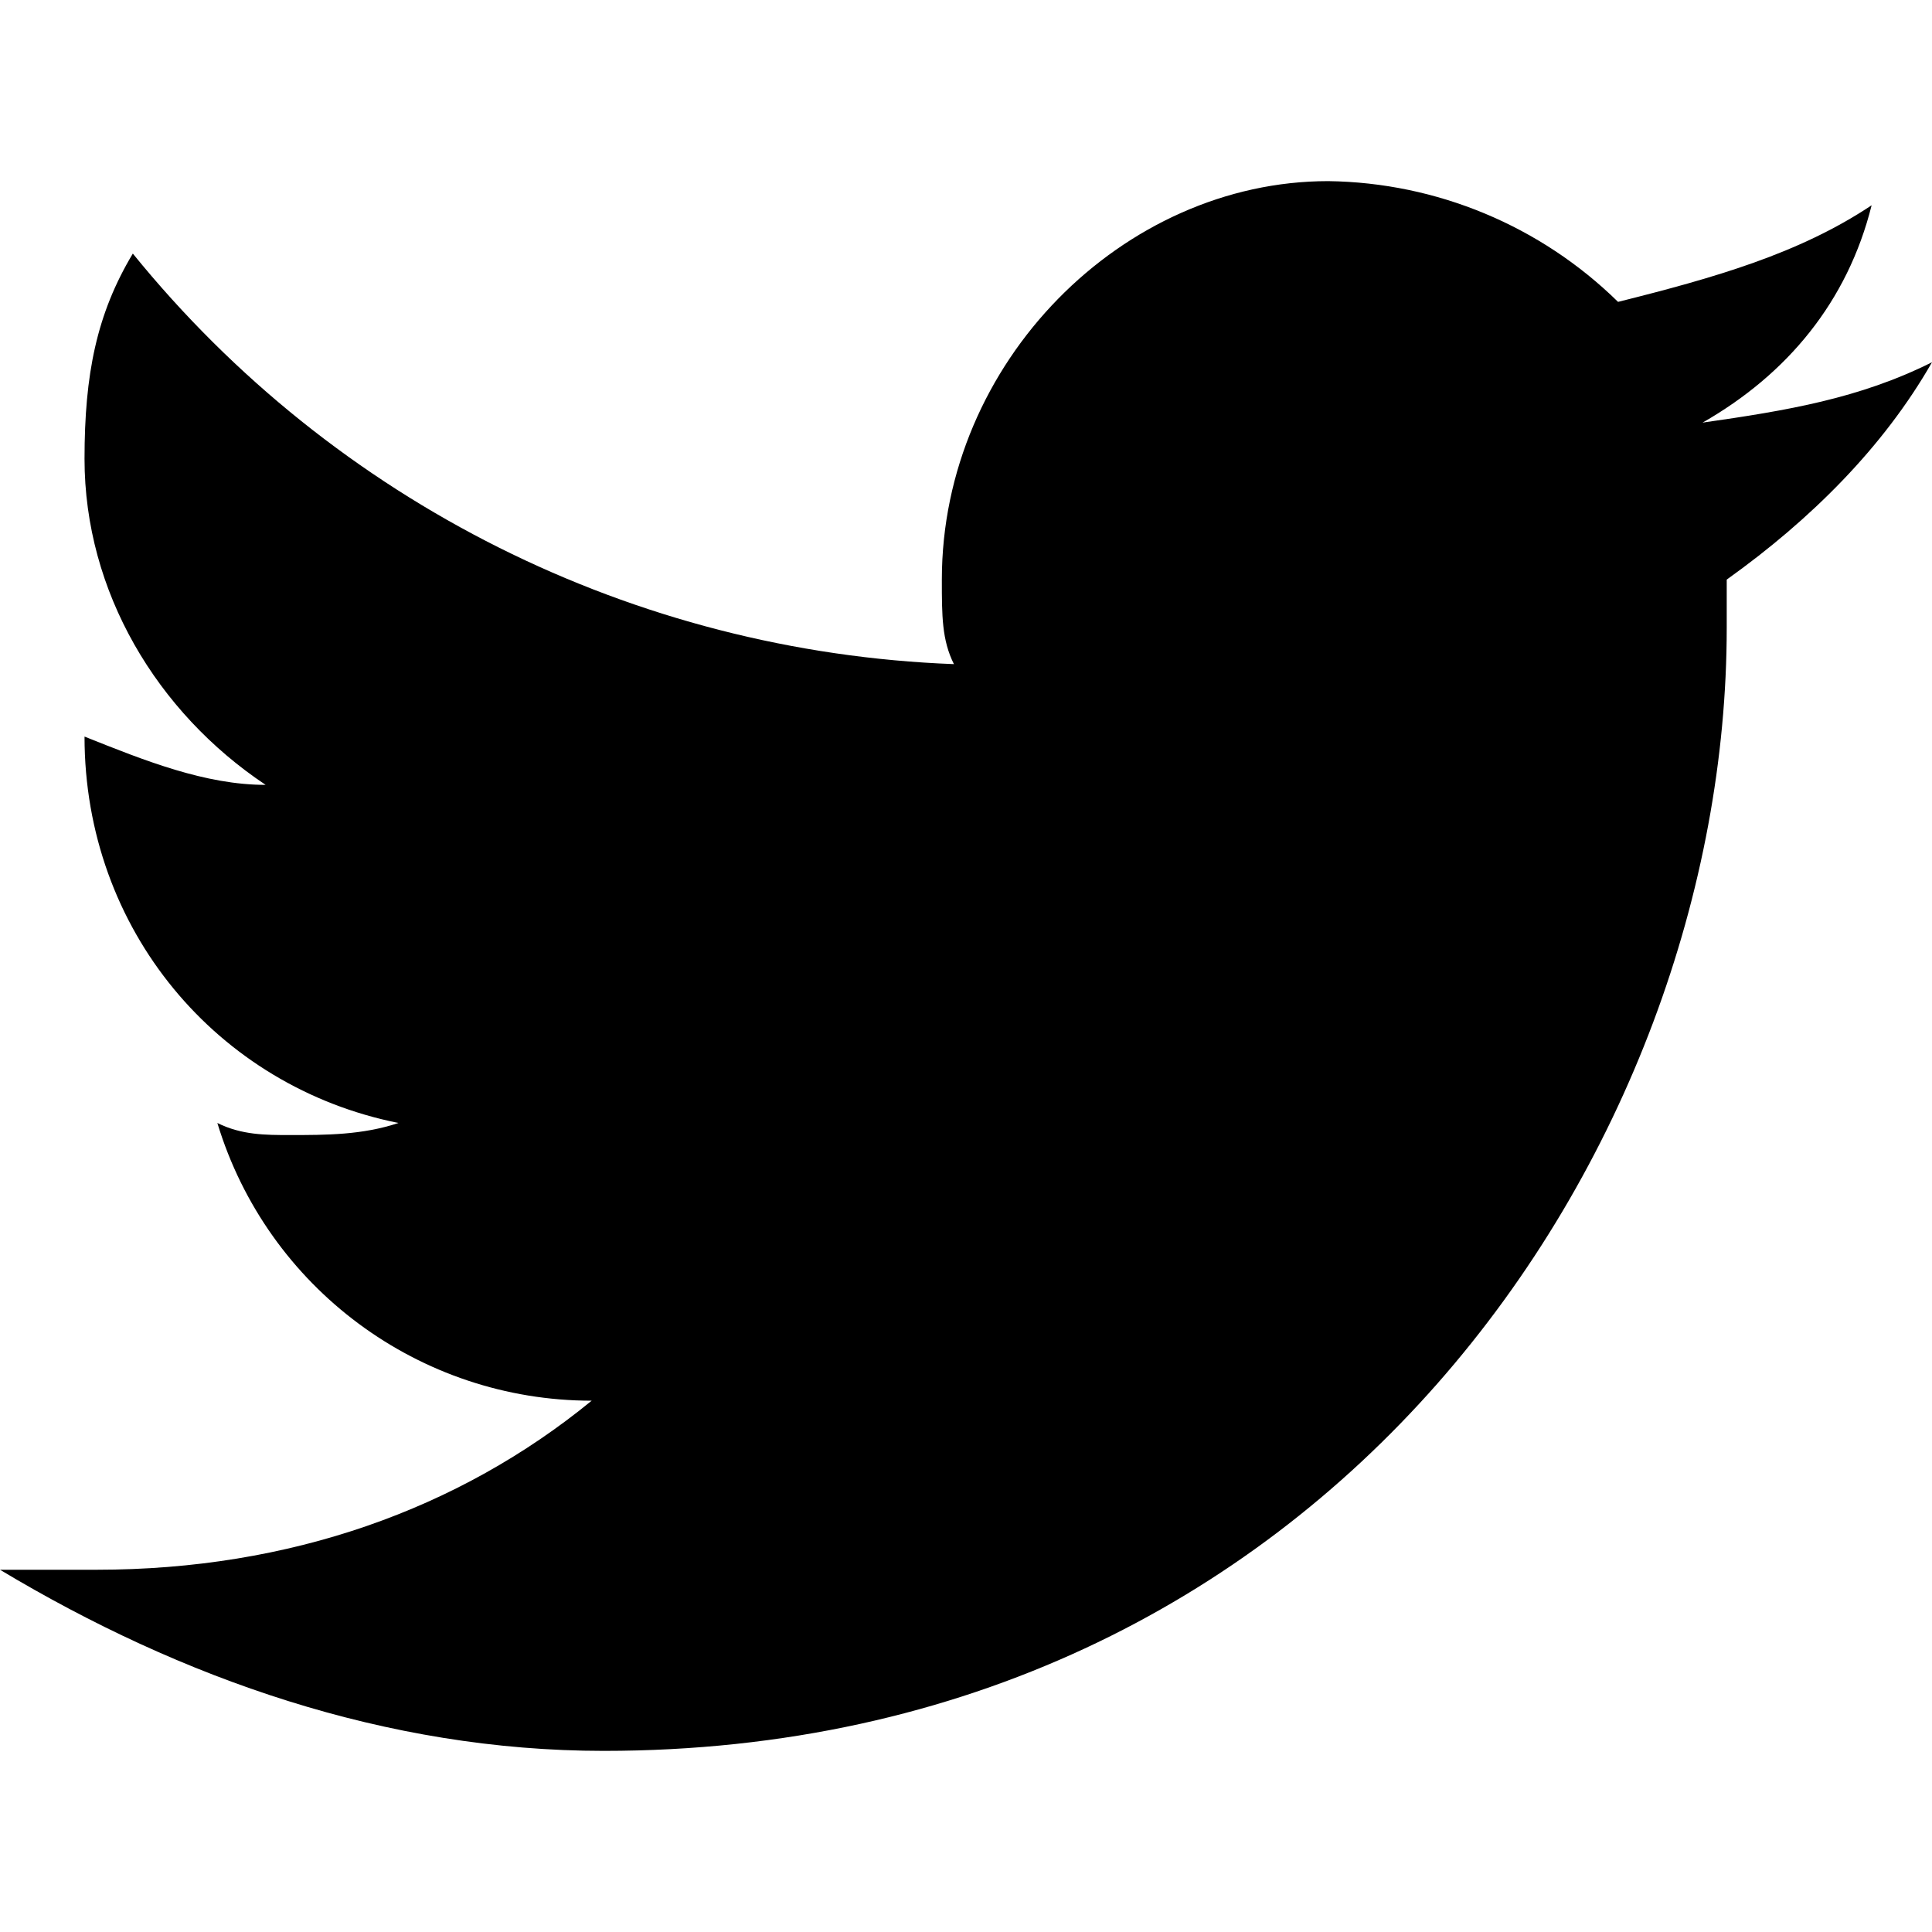
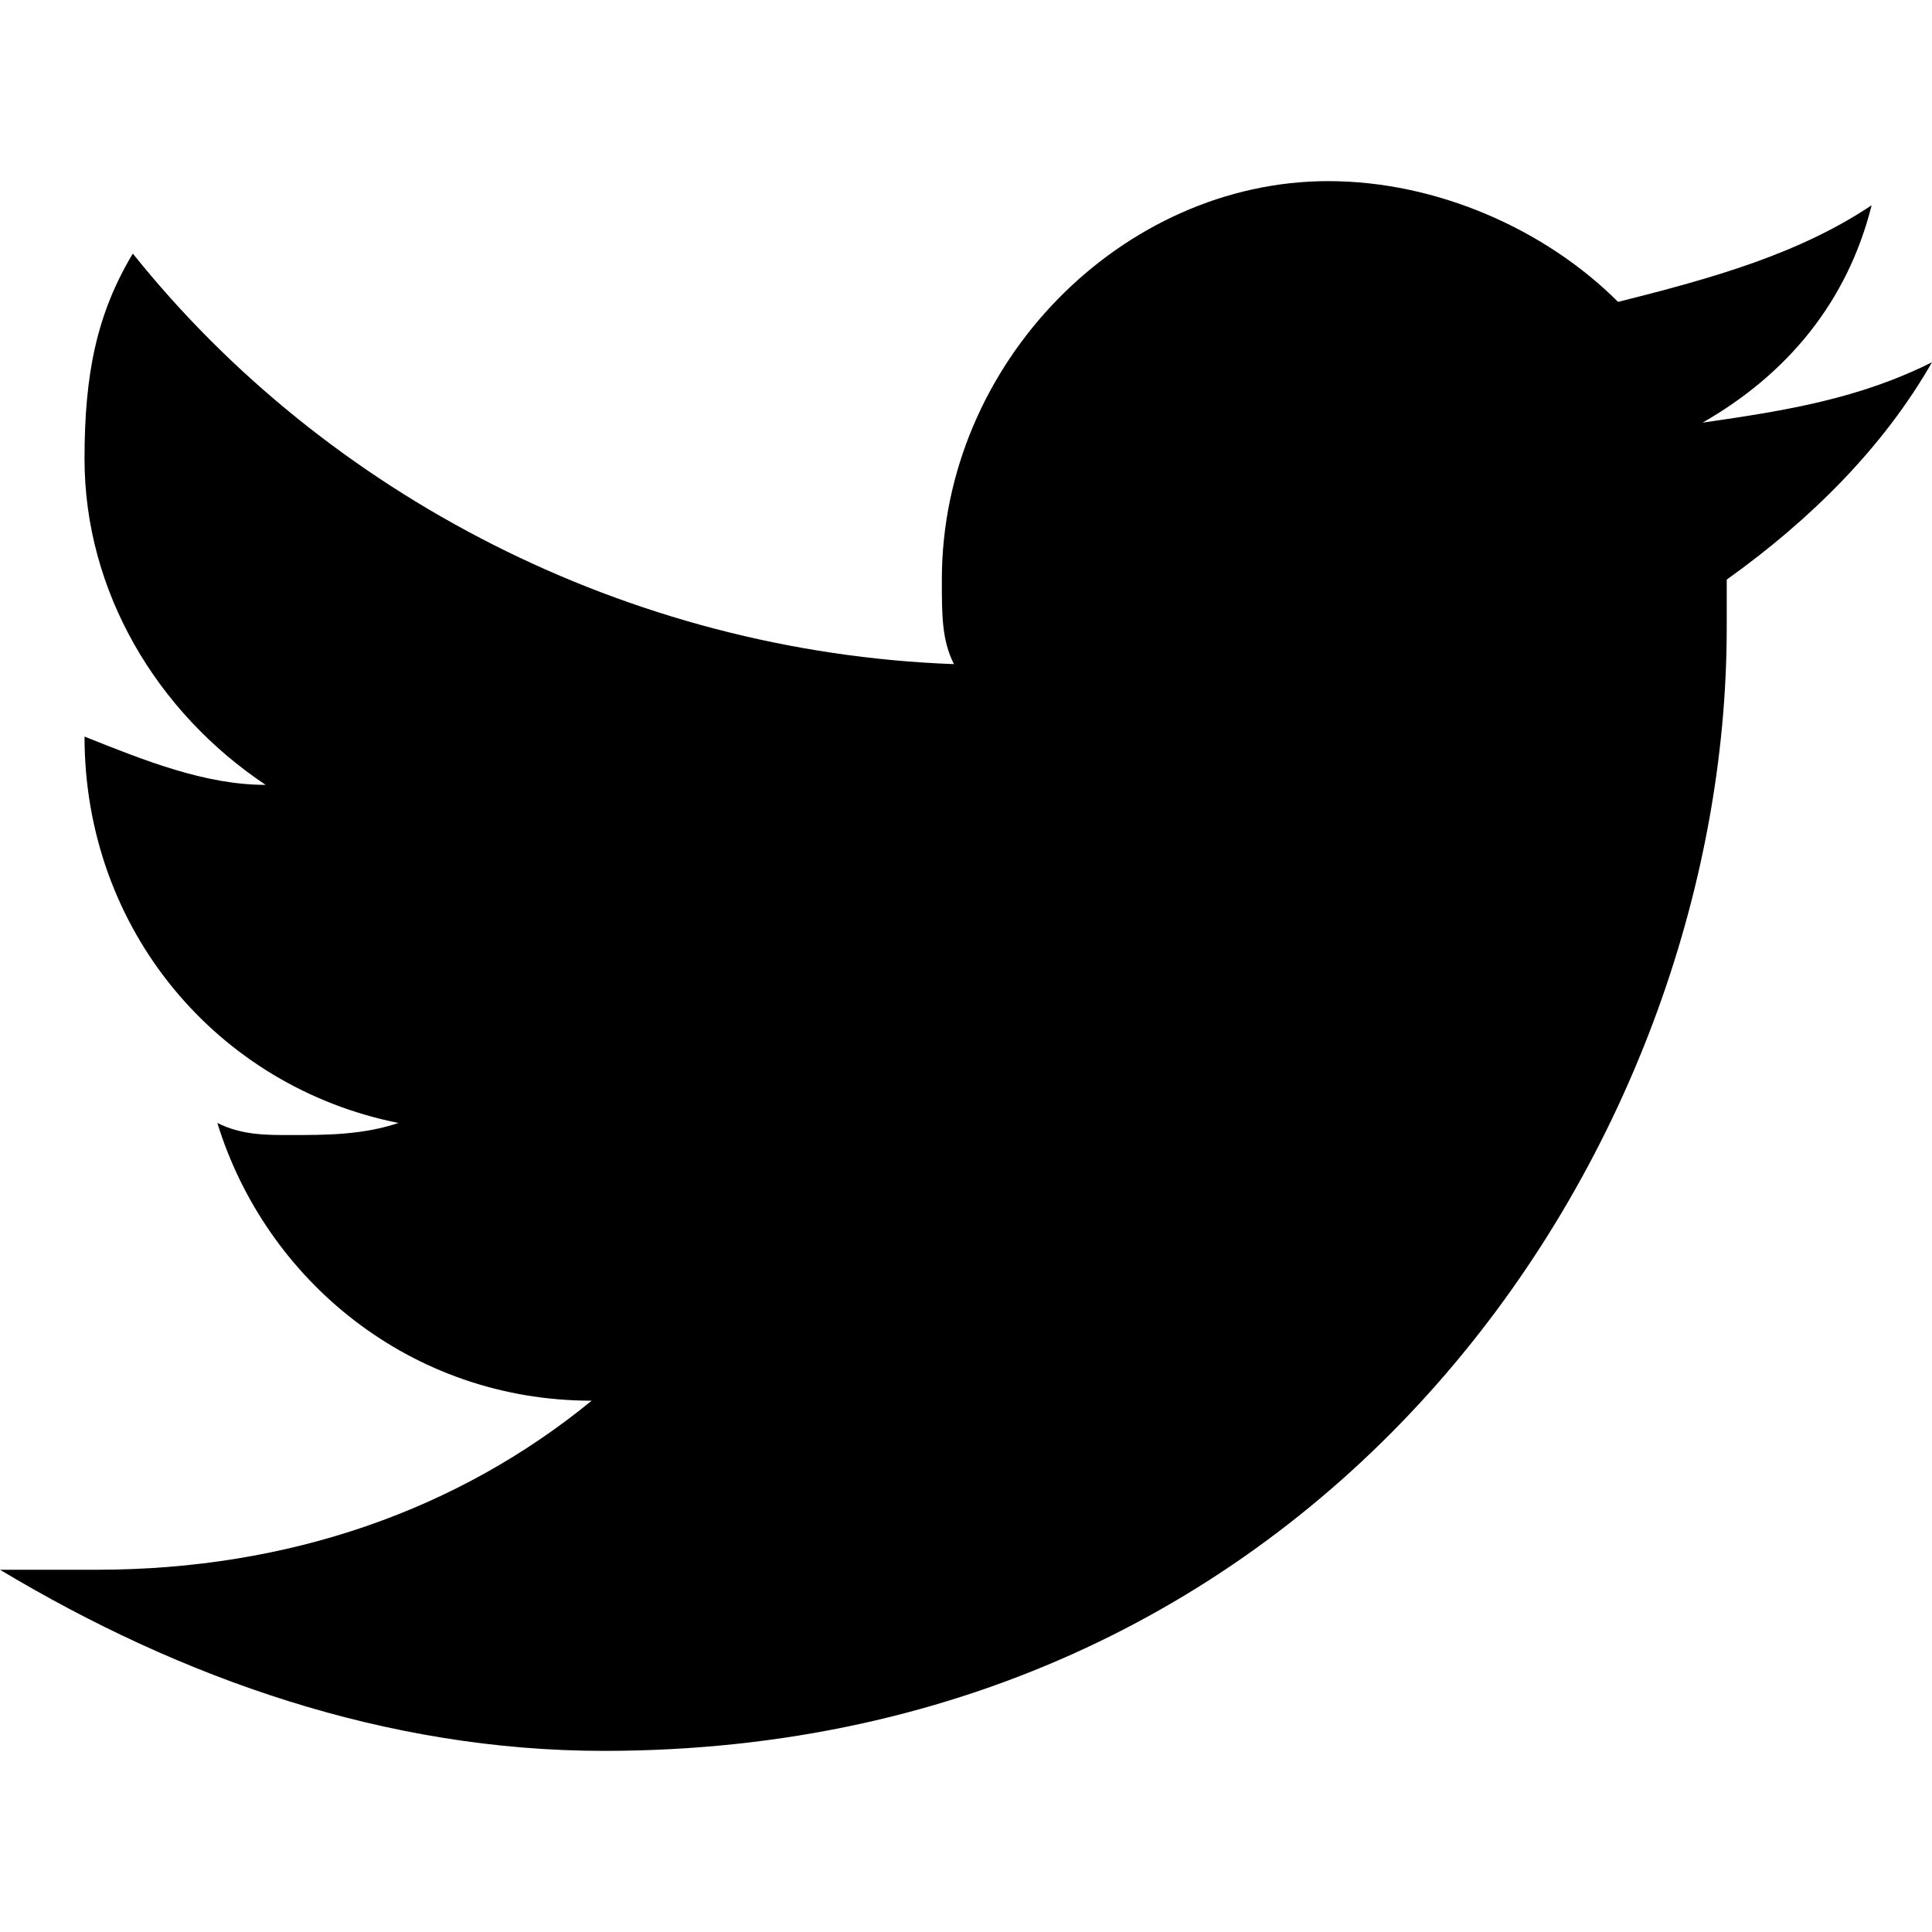
- <svg xmlns="http://www.w3.org/2000/svg" width="12" height="12" viewBox="0 0 12 12">
-   <path d="M12 2.25c-.45.225-.9.3-1.425.375.525-.3.9-.75 1.05-1.35-.45.3-.975.45-1.575.6a2.619 2.619 0 0 0-1.8-.75c-1.275 0-2.4 1.125-2.4 2.475 0 .225 0 .375.075.525a6.901 6.901 0 0 1-5.1-2.55c-.225.375-.3.75-.3 1.275 0 .825.45 1.575 1.125 2.025-.375 0-.75-.15-1.125-.3 0 1.2.825 2.175 1.95 2.4-.225.075-.45.075-.675.075-.15 0-.3 0-.45-.075A2.43 2.43 0 0 0 3.675 8.7C2.85 9.375 1.8 9.75.6 9.75H0c1.125.675 2.4 1.125 3.75 1.125 4.5 0 6.975-3.75 6.975-6.975v-.3c.525-.375.975-.825 1.275-1.35Z" />
+ <svg xmlns="http://www.w3.org/2000/svg" width="12" height="12" viewBox="0 0 12 12" fill="none">
+   <path d="M12 2.25C11.55 2.475 11.1 2.55 10.575 2.625C11.1 2.325 11.475 1.875 11.625 1.275C11.175 1.575 10.65 1.725 10.05 1.875C9.6 1.425 8.925 1.125 8.25 1.125C6.975 1.125 5.85 2.25 5.85 3.6C5.85 3.825 5.85 3.975 5.925 4.125C3.9 4.05 2.025 3.075 0.825 1.575C0.6 1.95 0.525 2.325 0.525 2.85C0.525 3.675 0.975 4.425 1.65 4.875C1.275 4.875 0.9 4.725 0.525 4.575C0.525 5.775 1.35 6.75 2.475 6.975C2.25 7.05 2.025 7.05 1.8 7.05C1.65 7.05 1.5 7.05 1.35 6.975C1.65 7.95 2.55 8.7 3.675 8.7C2.85 9.375 1.8 9.75 0.6 9.75C0.375 9.75 0.225 9.75 0 9.75C1.125 10.425 2.4 10.875 3.75 10.875C8.25 10.875 10.725 7.125 10.725 3.9C10.725 3.825 10.725 3.675 10.725 3.6C11.25 3.225 11.7 2.775 12 2.25Z" fill="black" />
</svg>
